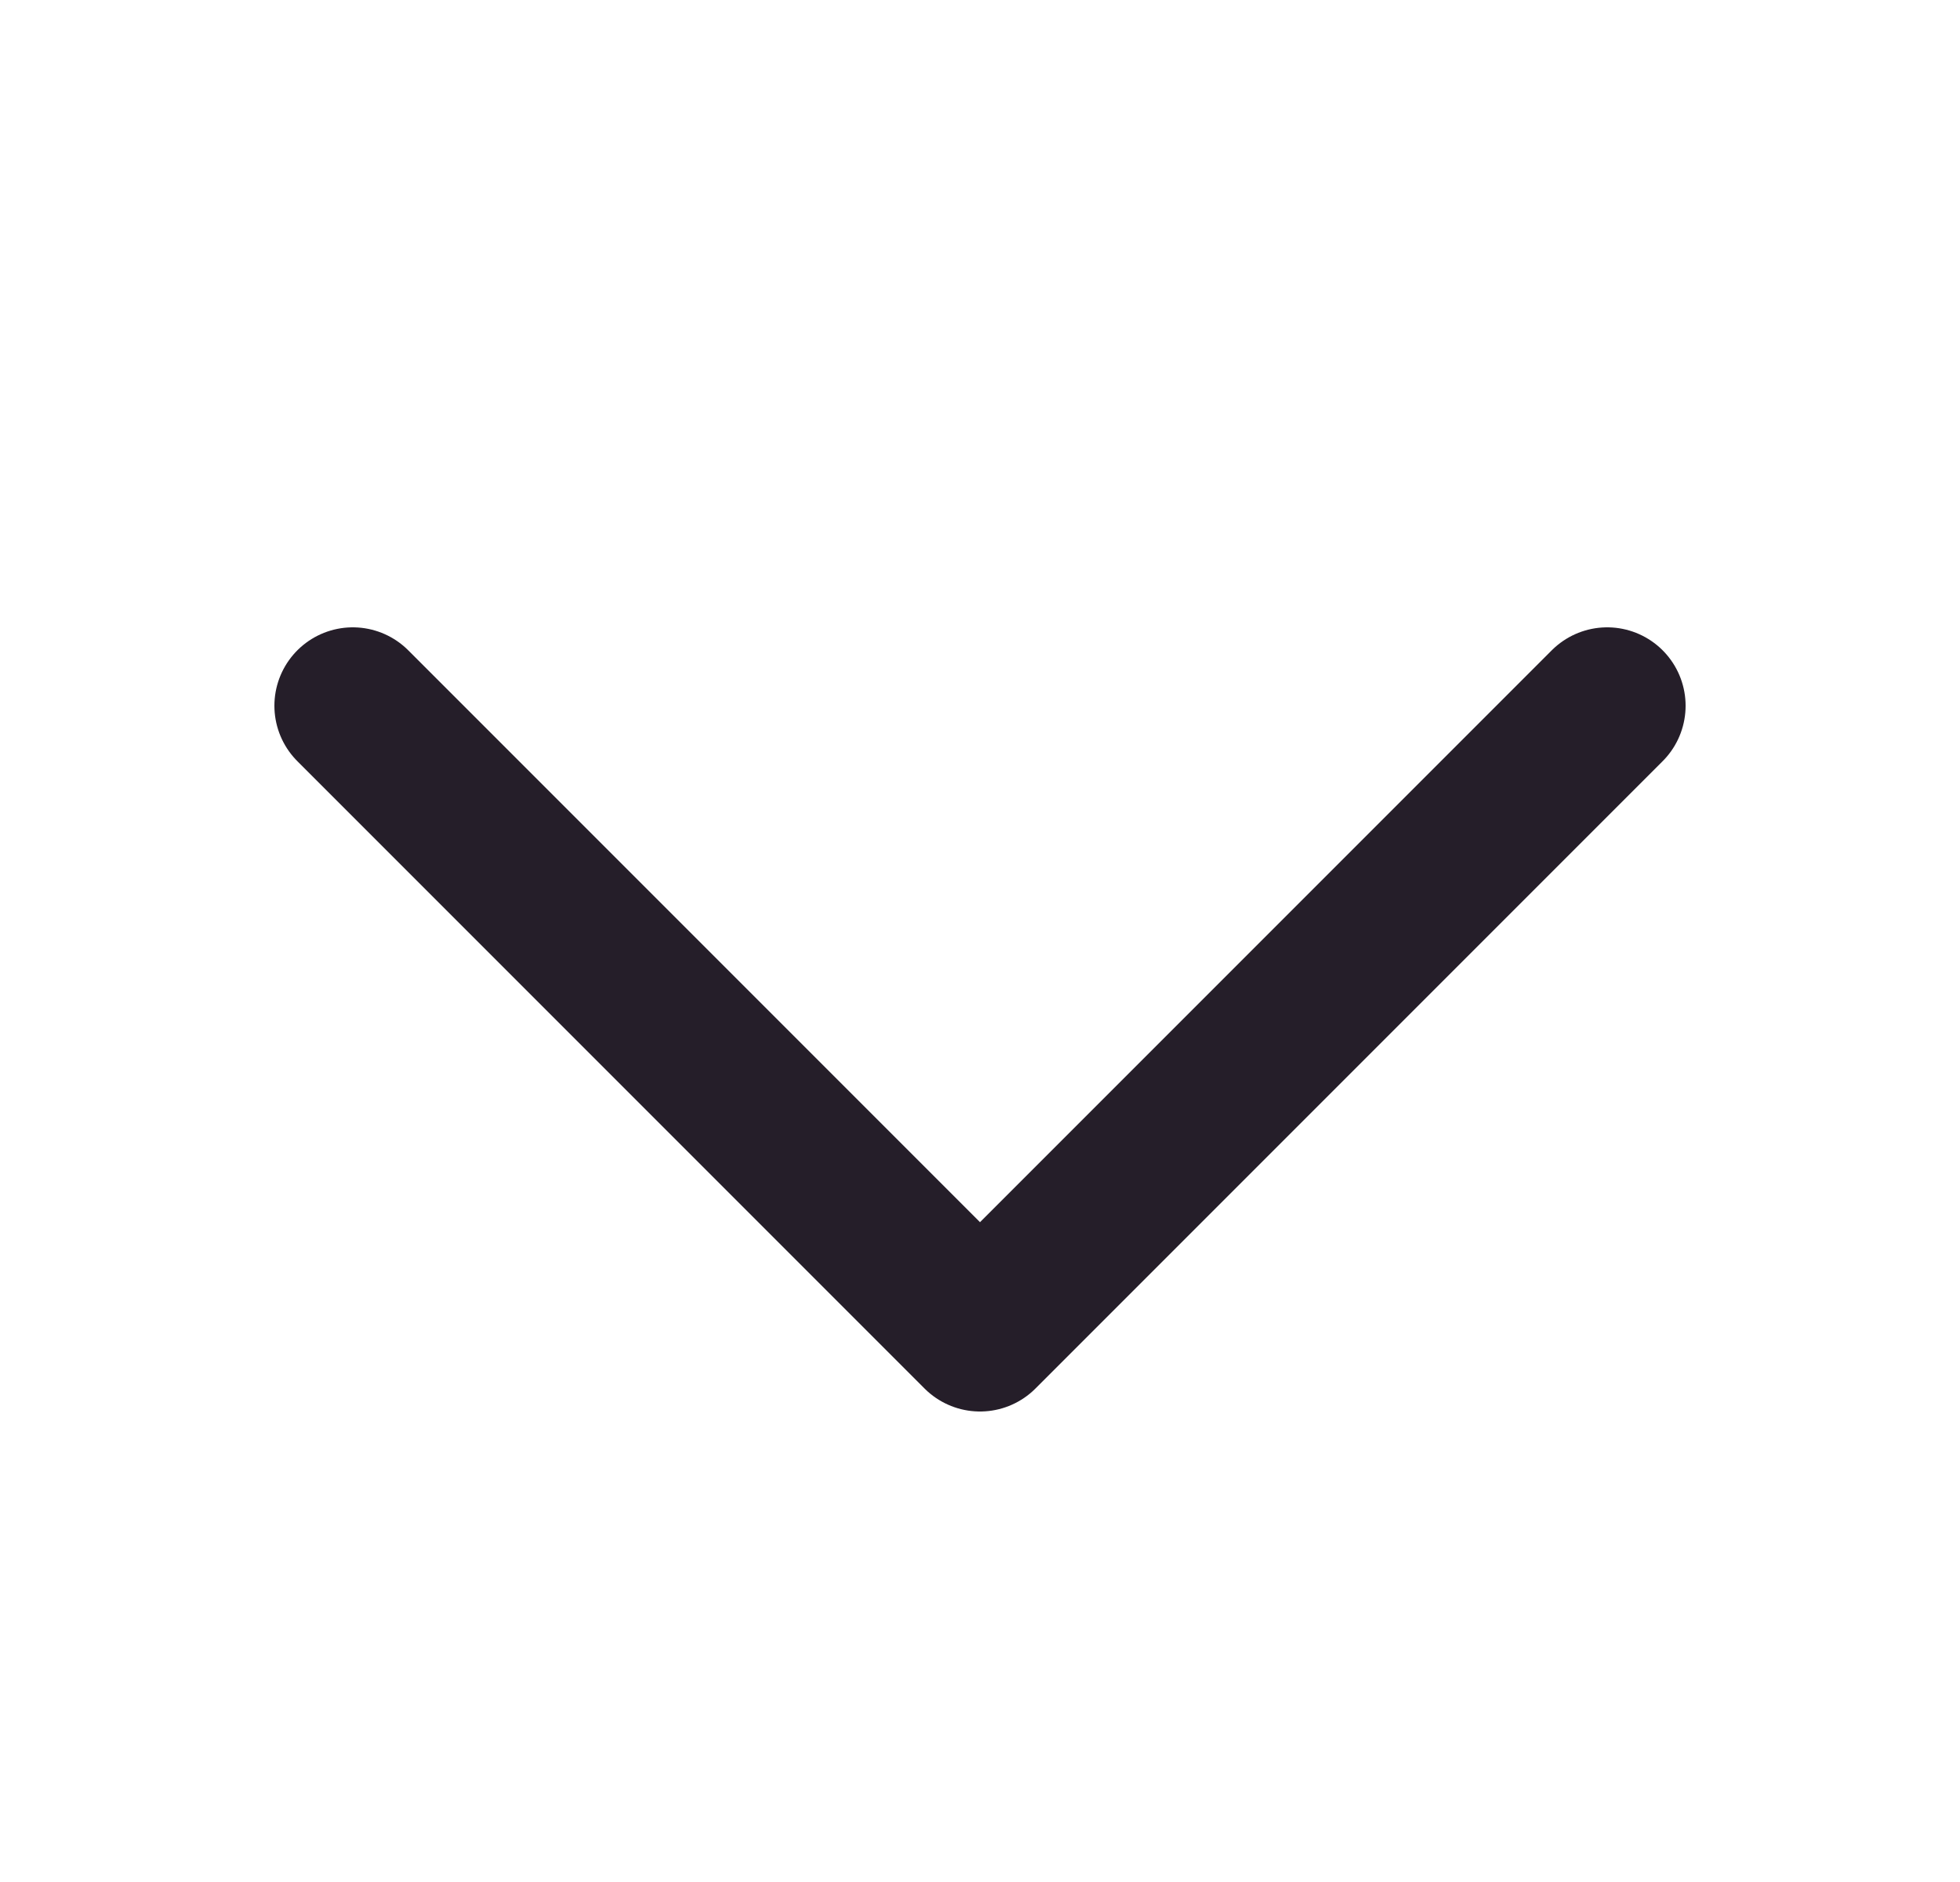
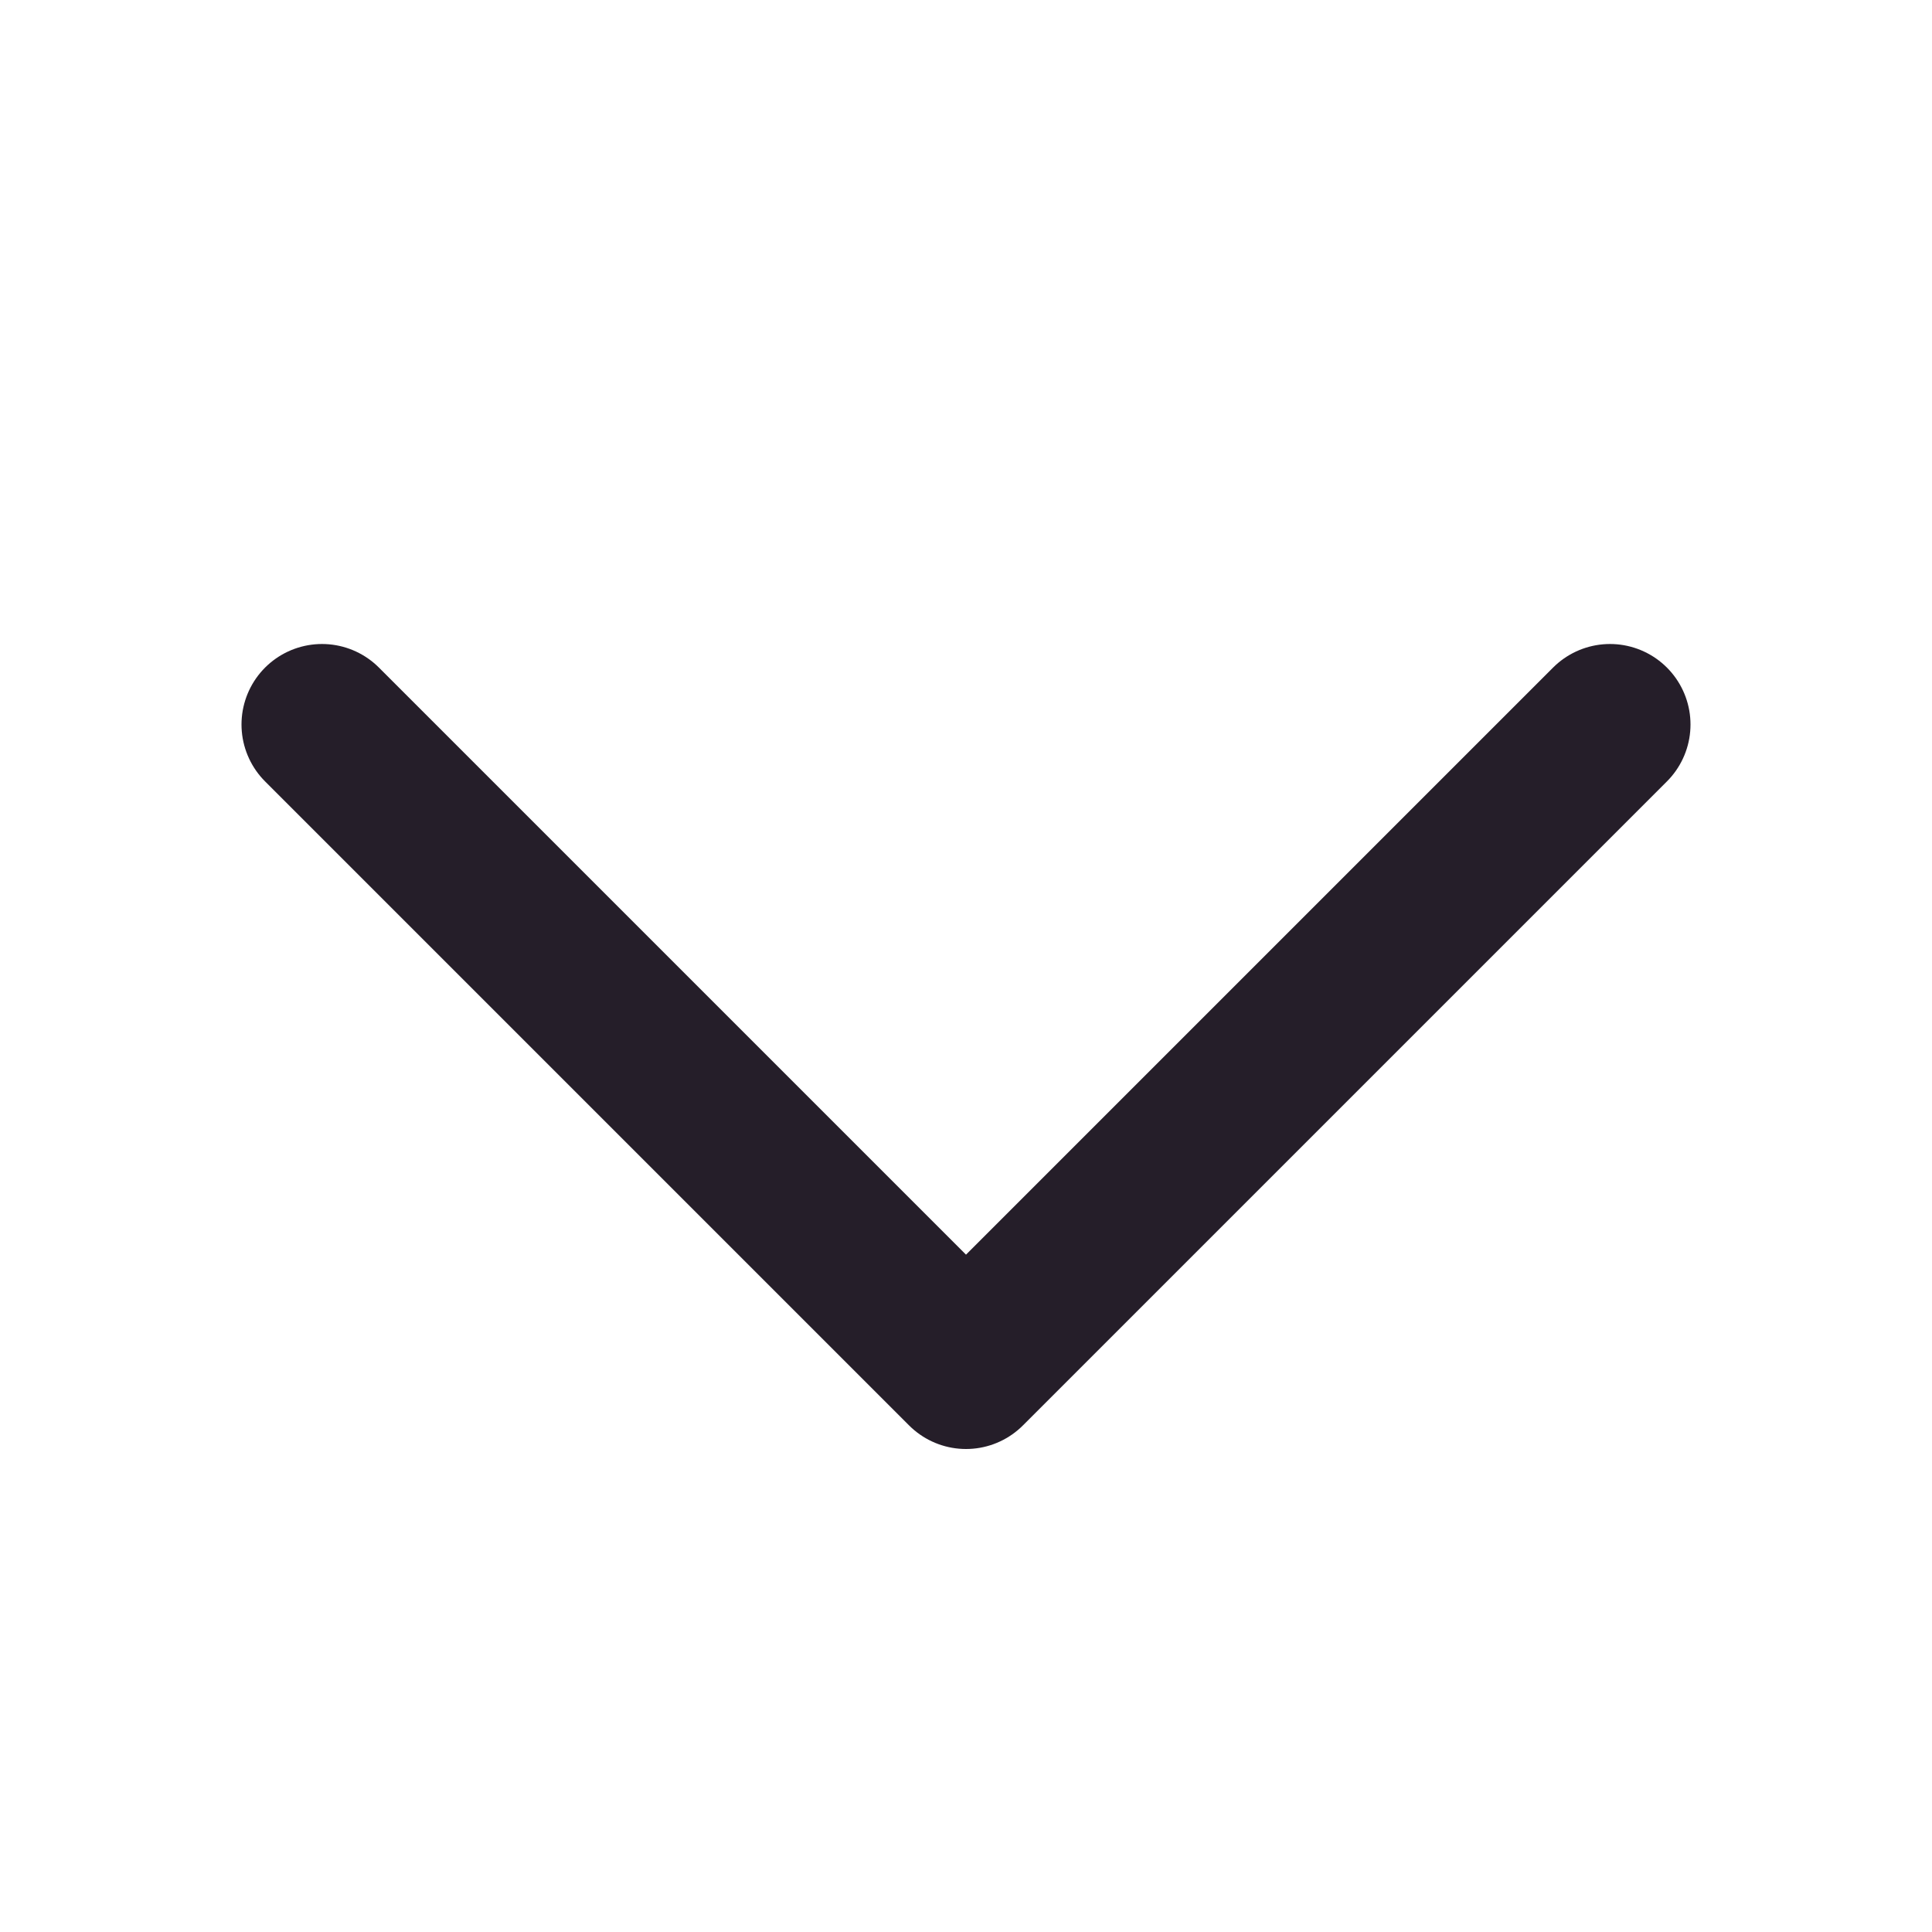
- <svg xmlns="http://www.w3.org/2000/svg" width="25" height="24" viewBox="0 0 25 24" fill="none">
-   <path d="M4.5 9L12.5 17L20.5 9" stroke="#251E29" stroke-width="2" stroke-linecap="round" stroke-linejoin="round" />
+ <svg xmlns="http://www.w3.org/2000/svg" width="24" height="24" viewBox="0 0 24 24" fill="none">
+   <path d="M4 9L12 17L20 9" stroke="#251E29" stroke-width="2" stroke-linecap="round" stroke-linejoin="round" />
</svg>
